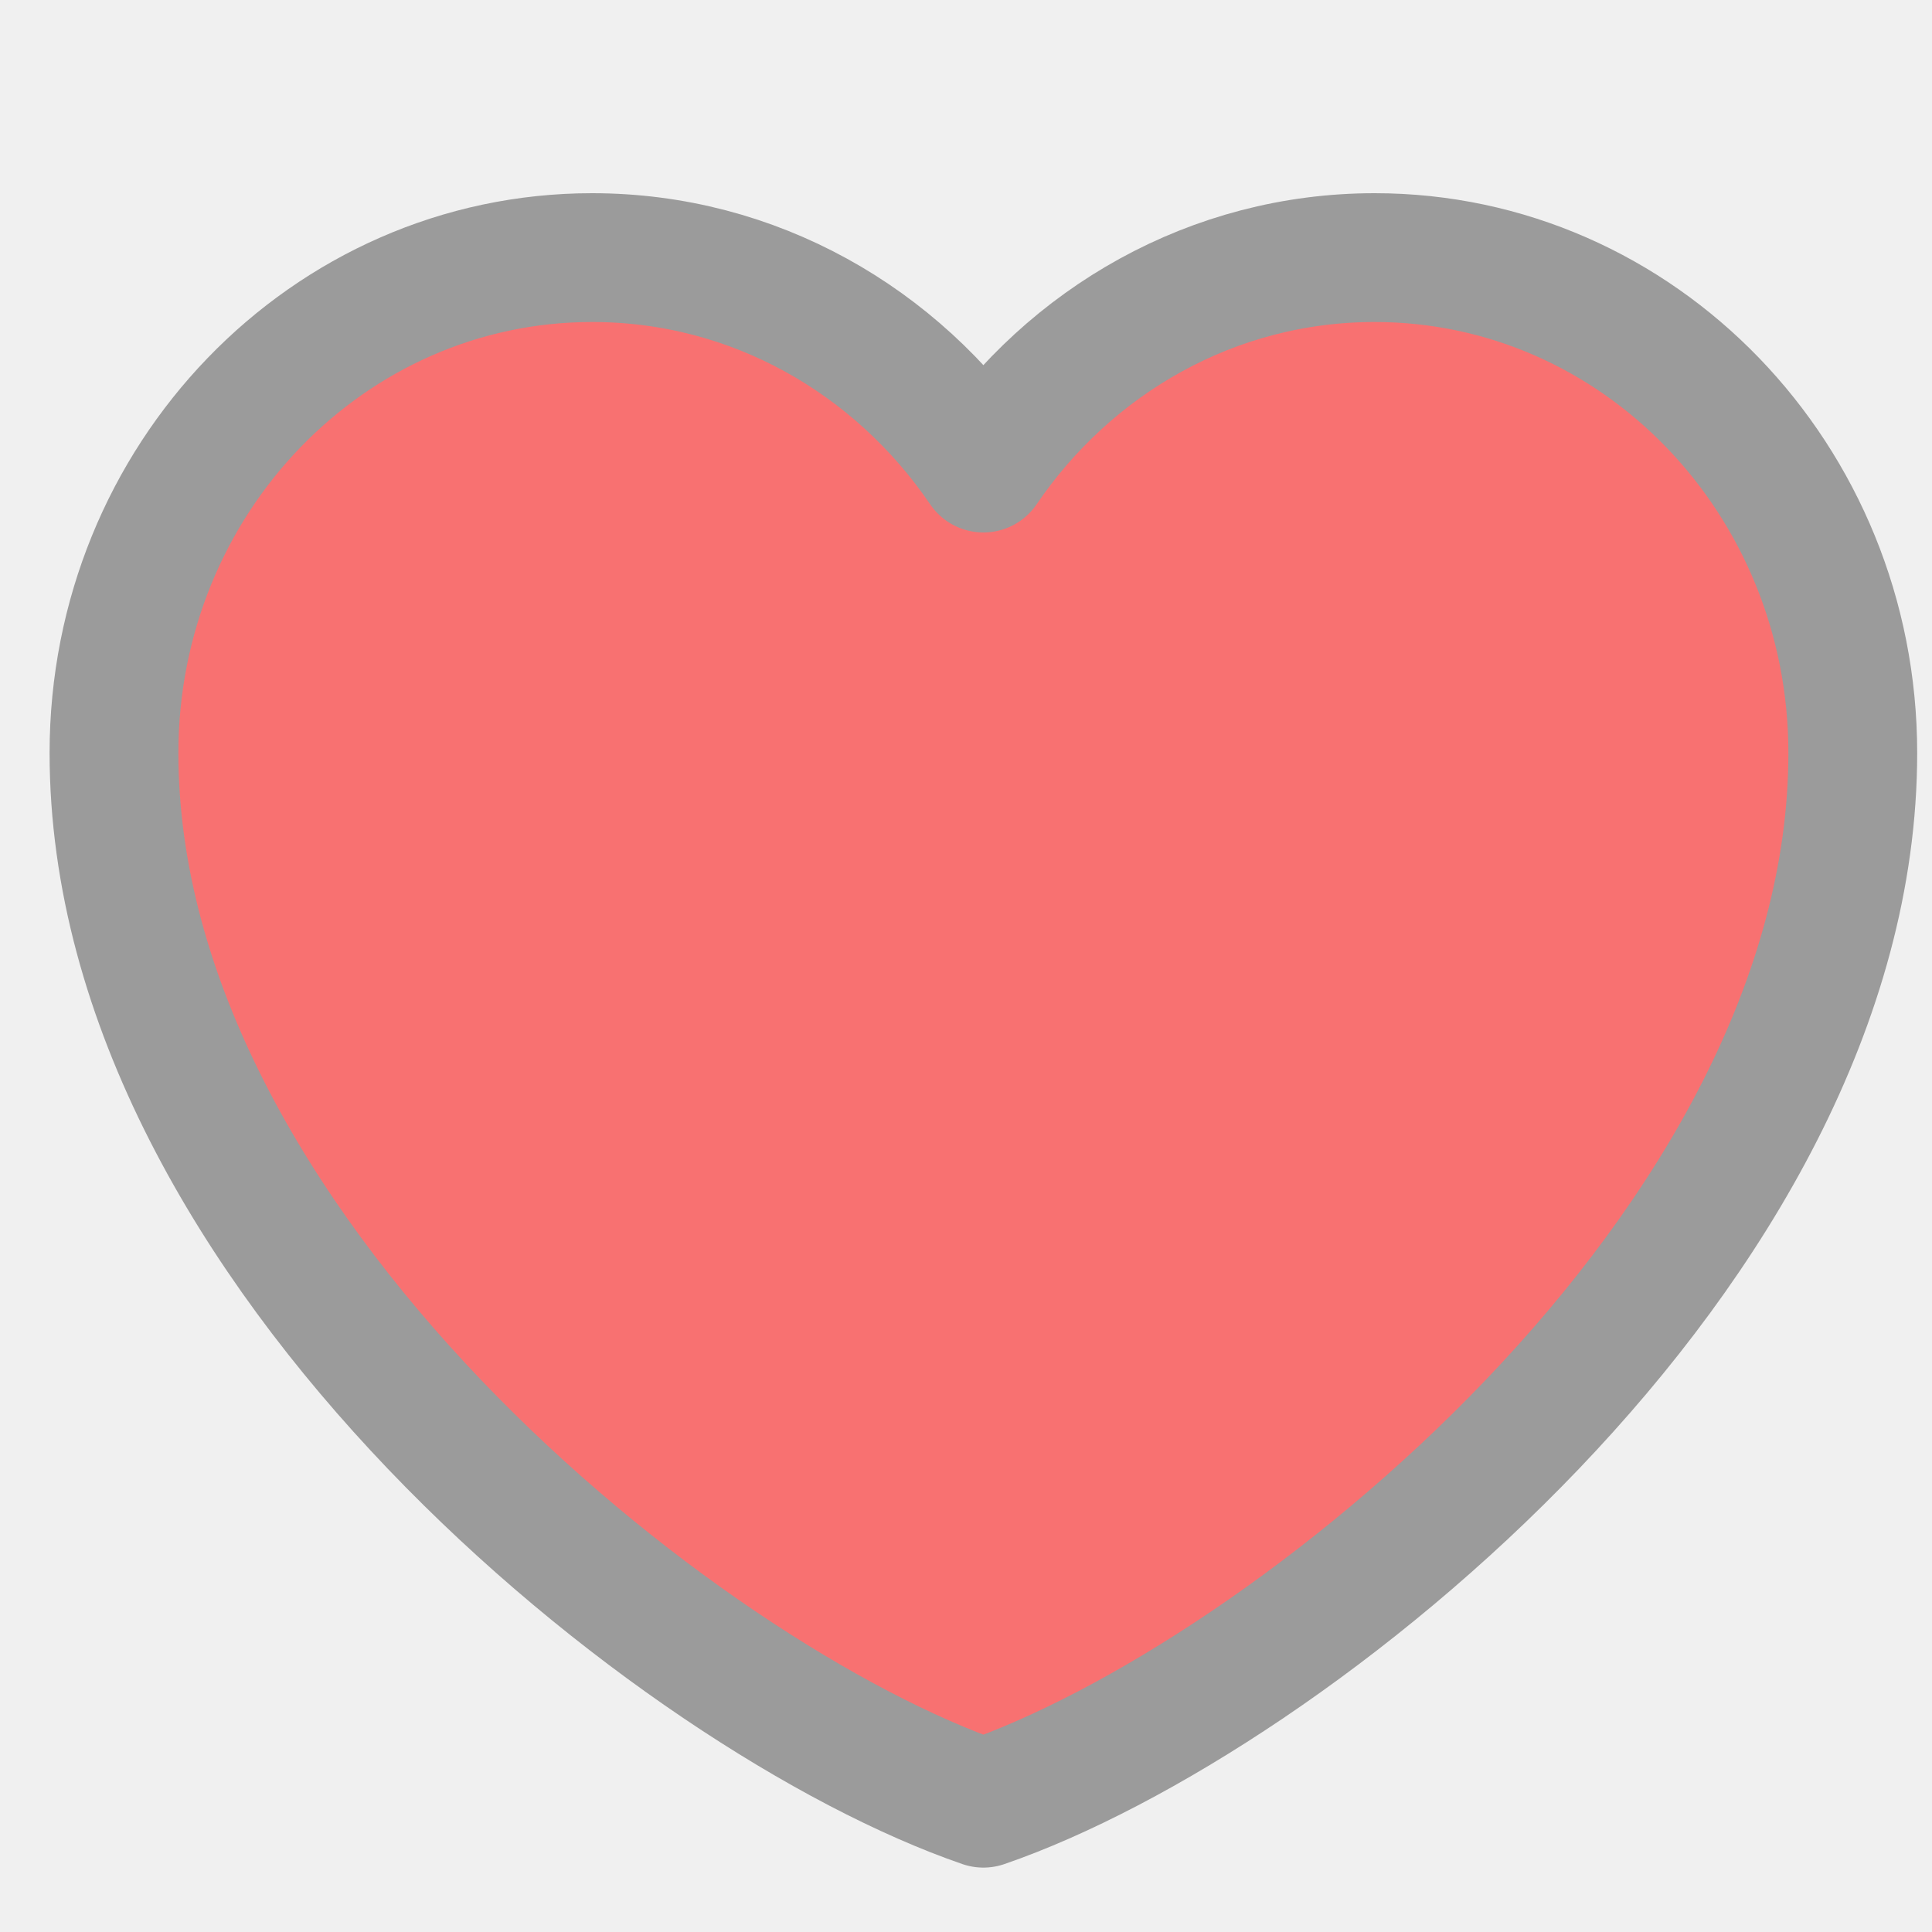
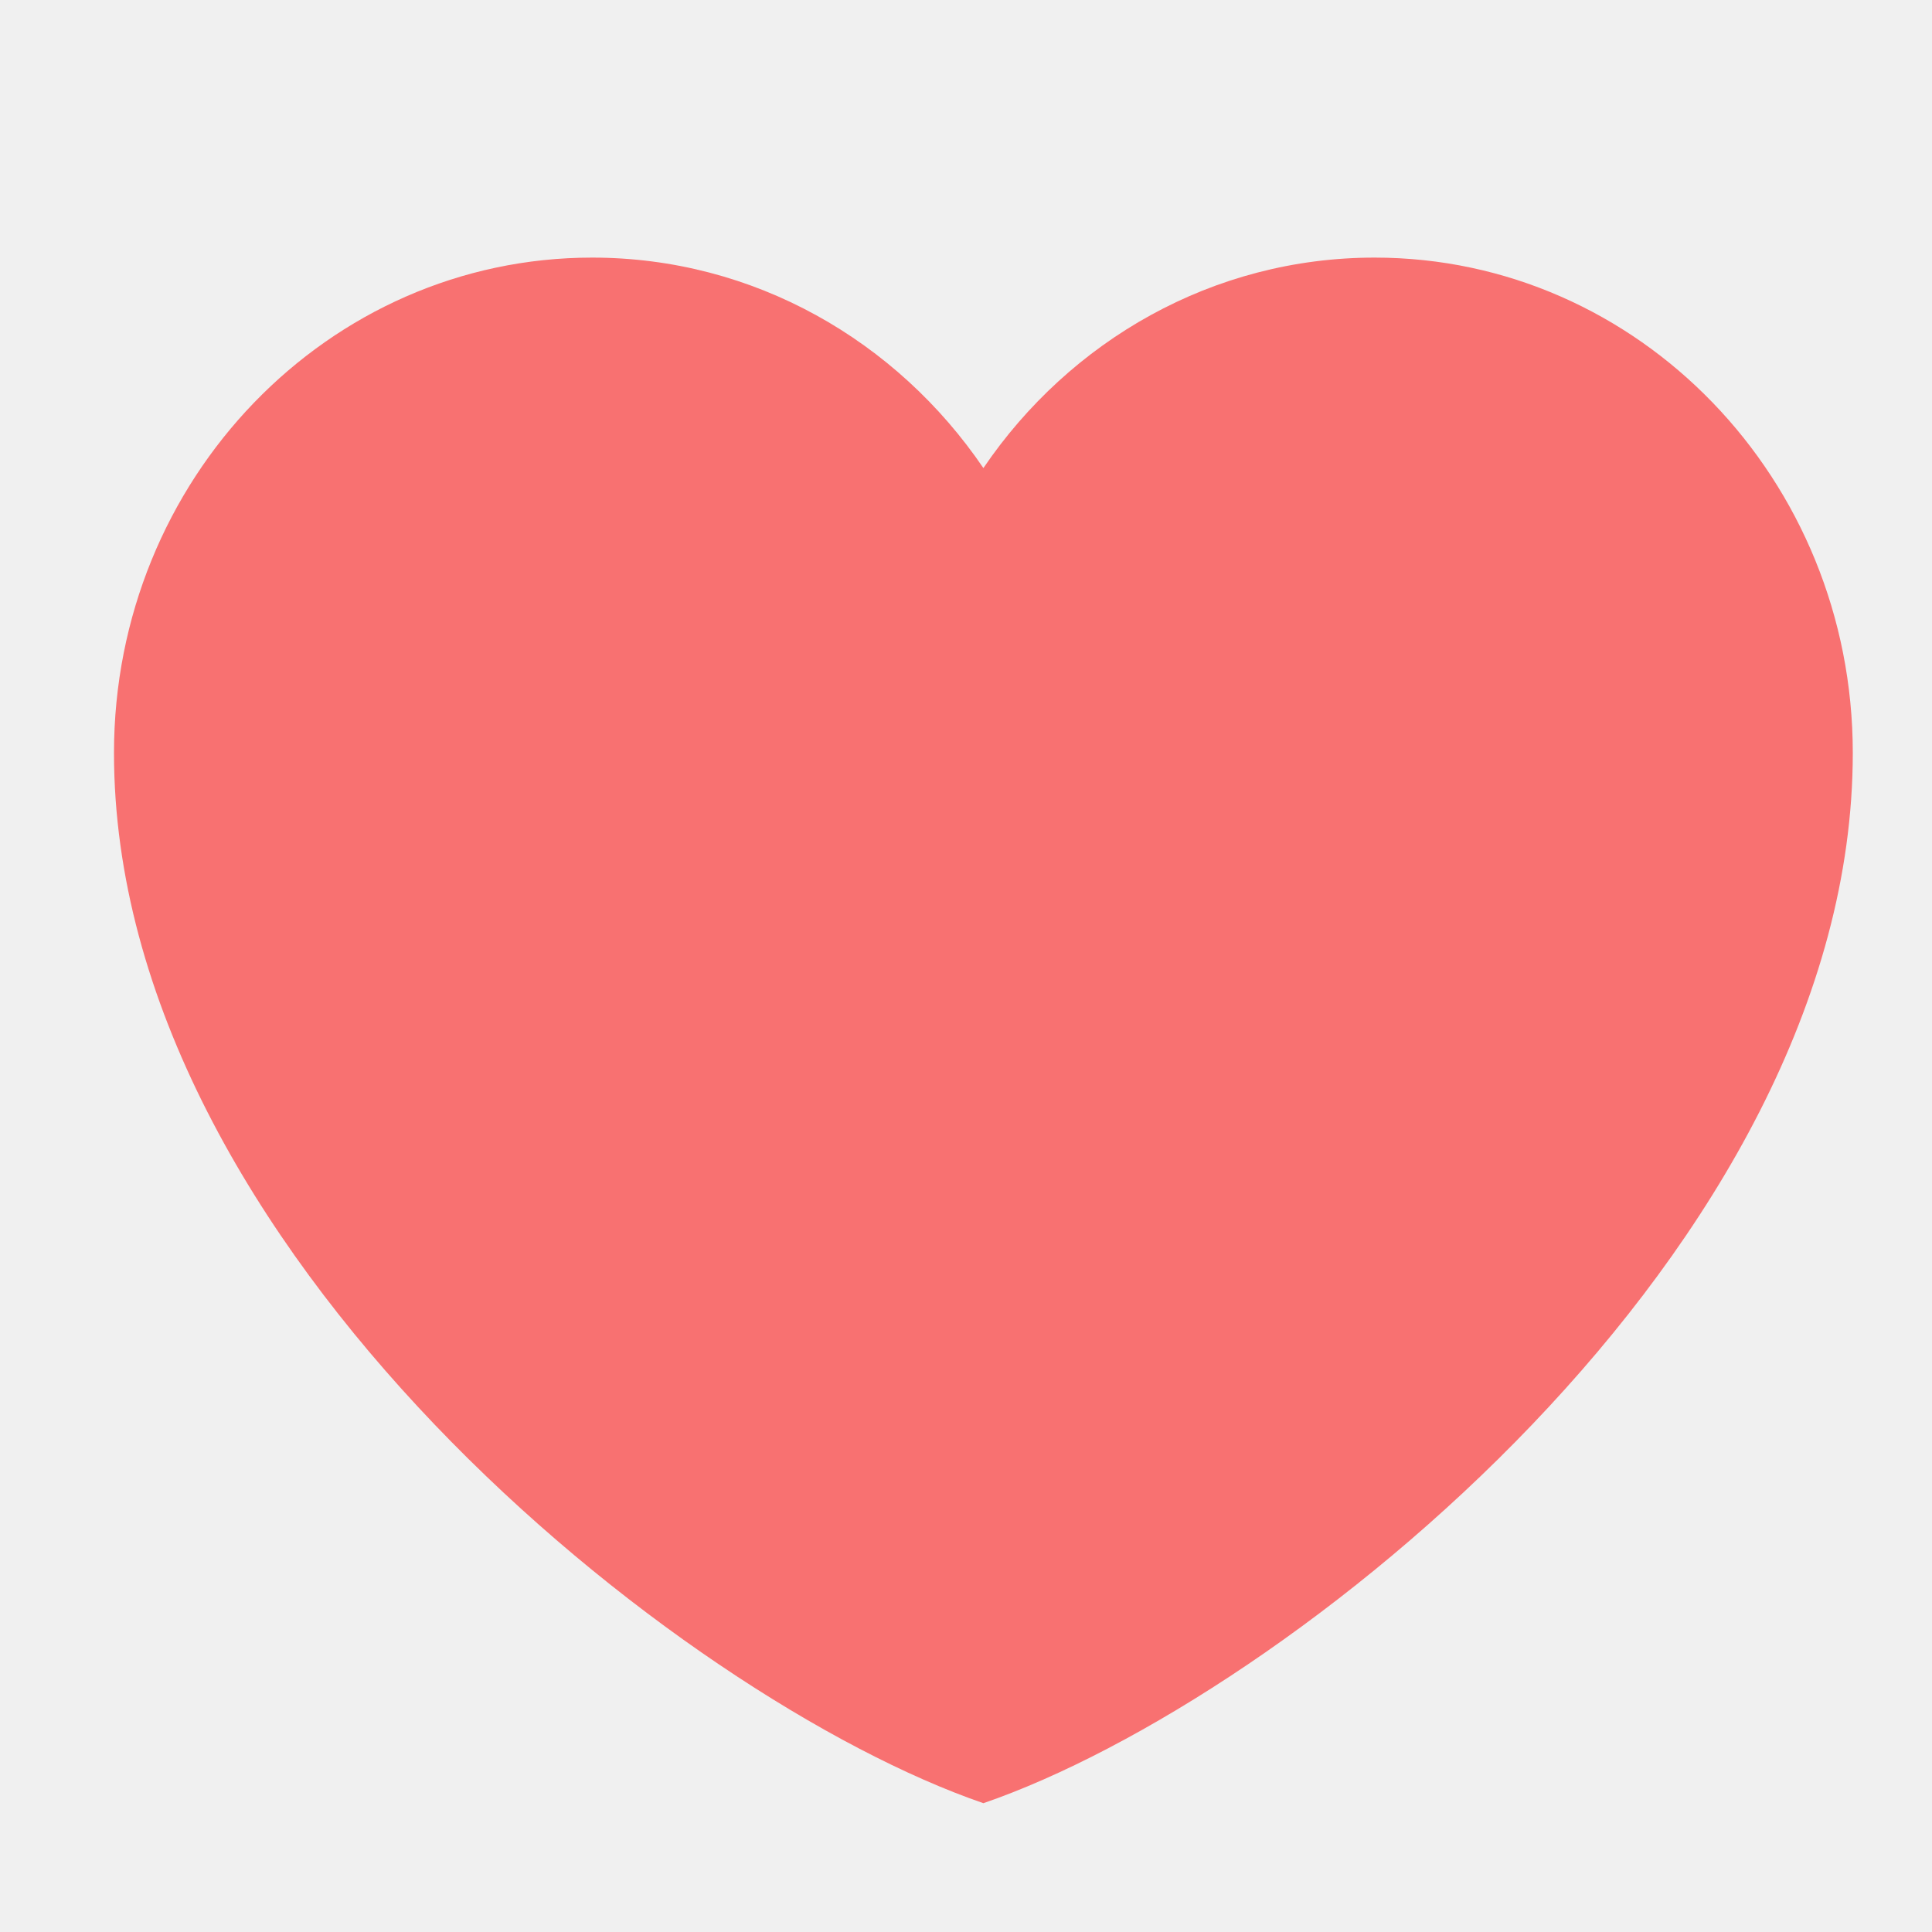
- <svg xmlns="http://www.w3.org/2000/svg" width="30" height="30" viewBox="0 0 30 30" fill="#f87171">
-   <g id="Frame" clip-path="url(#clip0_1174_1015)">
-     <path id="Vector" d="M9.195 4C5.094 4 1.77 7.443 1.77 11.691C1.77 19.382 10.545 26.374 15.27 28C19.995 26.374 28.77 19.382 28.77 11.691C28.77 7.443 25.445 4 21.345 4C18.834 4 16.613 5.291 15.27 7.268C13.926 5.291 11.706 4 9.195 4Z" stroke="#9B9B9B" stroke-width="2" stroke-linecap="round" stroke-linejoin="round" />
+ <svg xmlns="http://www.w3.org/2000/svg" width="30" height="30" viewBox="0 0 30 30" fill="none">
+   <mask id="mask0_835_9" style="mask-type:luminance" maskUnits="userSpaceOnUse" x="0" y="0" width="30" height="30">
+     <path d="M29.77 0.5H0.77V29.5H29.77V0.5Z" fill="white" />
+   </mask>
+   <g mask="url(#mask0_835_9)">
+     <path d="M9.195 4C5.094 4 1.77 7.443 1.77 11.691C1.77 19.382 10.545 26.374 15.27 28C19.995 26.374 28.77 19.382 28.77 11.691C28.77 7.443 25.445 4 21.345 4C18.833 4 16.613 5.291 15.27 7.268C13.926 5.291 11.706 4 9.195 4Z" fill="#F87171" />
  </g>
-   <defs>
-     <clipPath id="clip0_1174_1015">
-       <rect width="29" height="29" fill="white" transform="translate(0.769775 0.5)" />
-     </clipPath>
-   </defs>
</svg>
